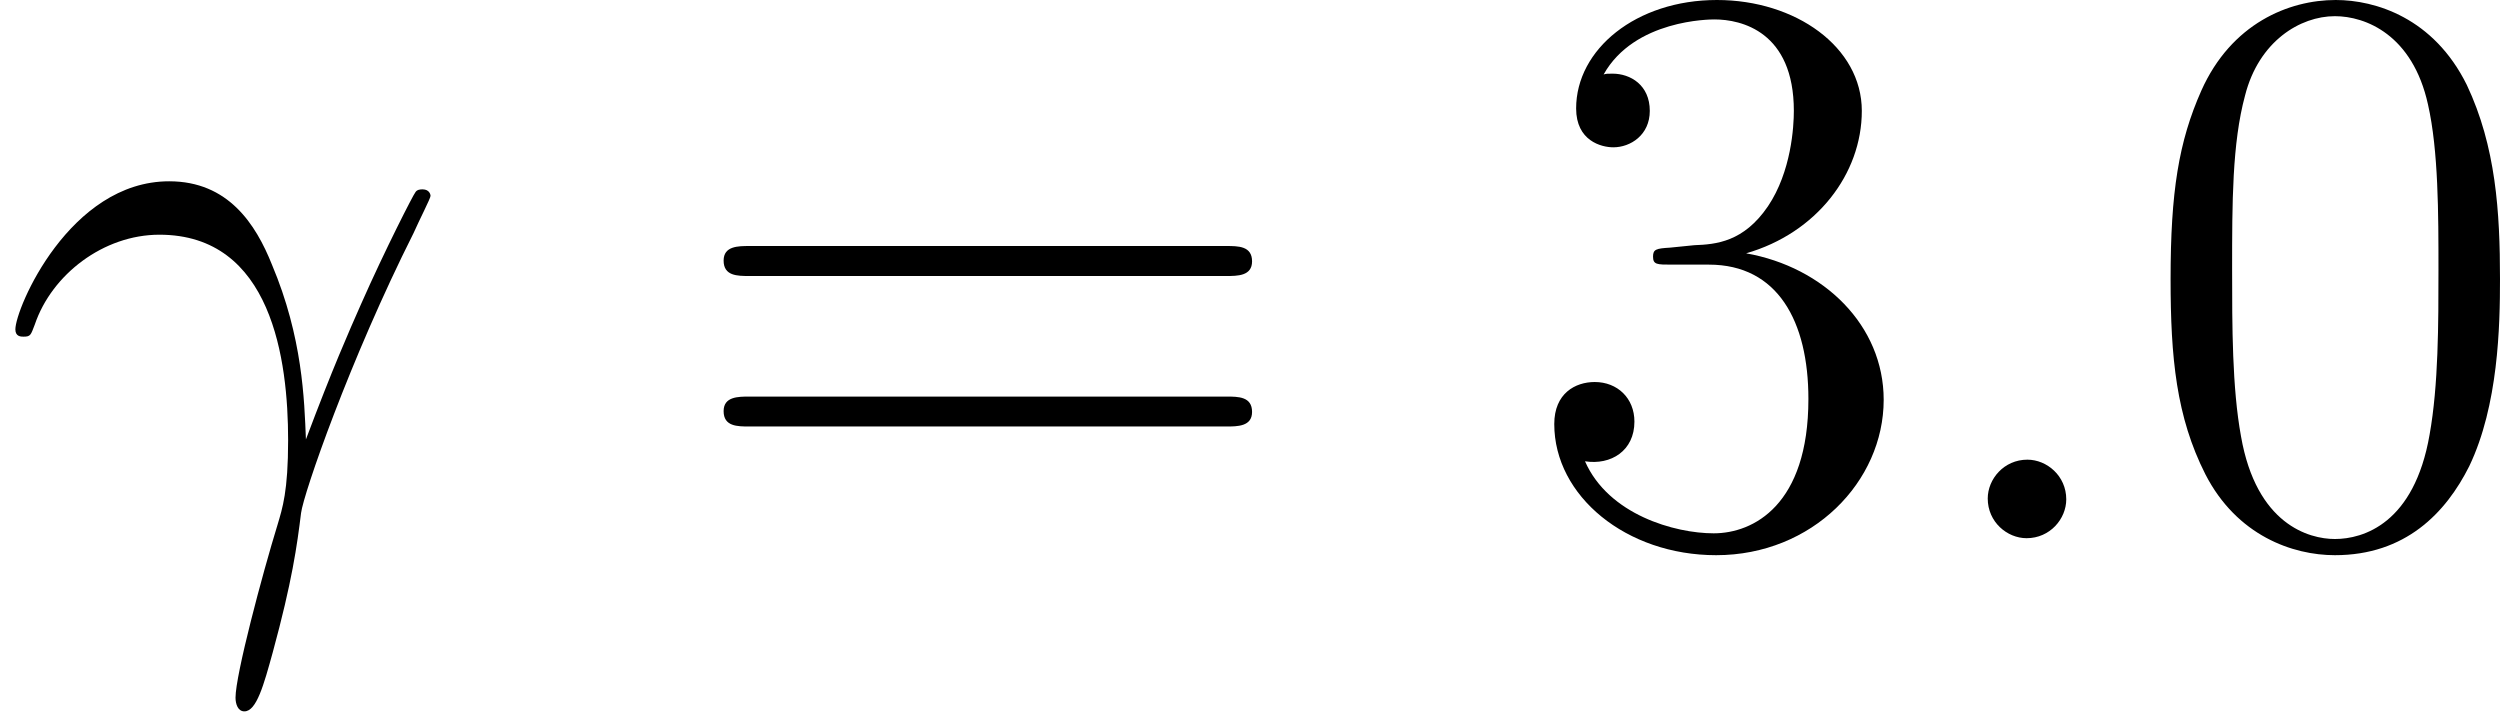
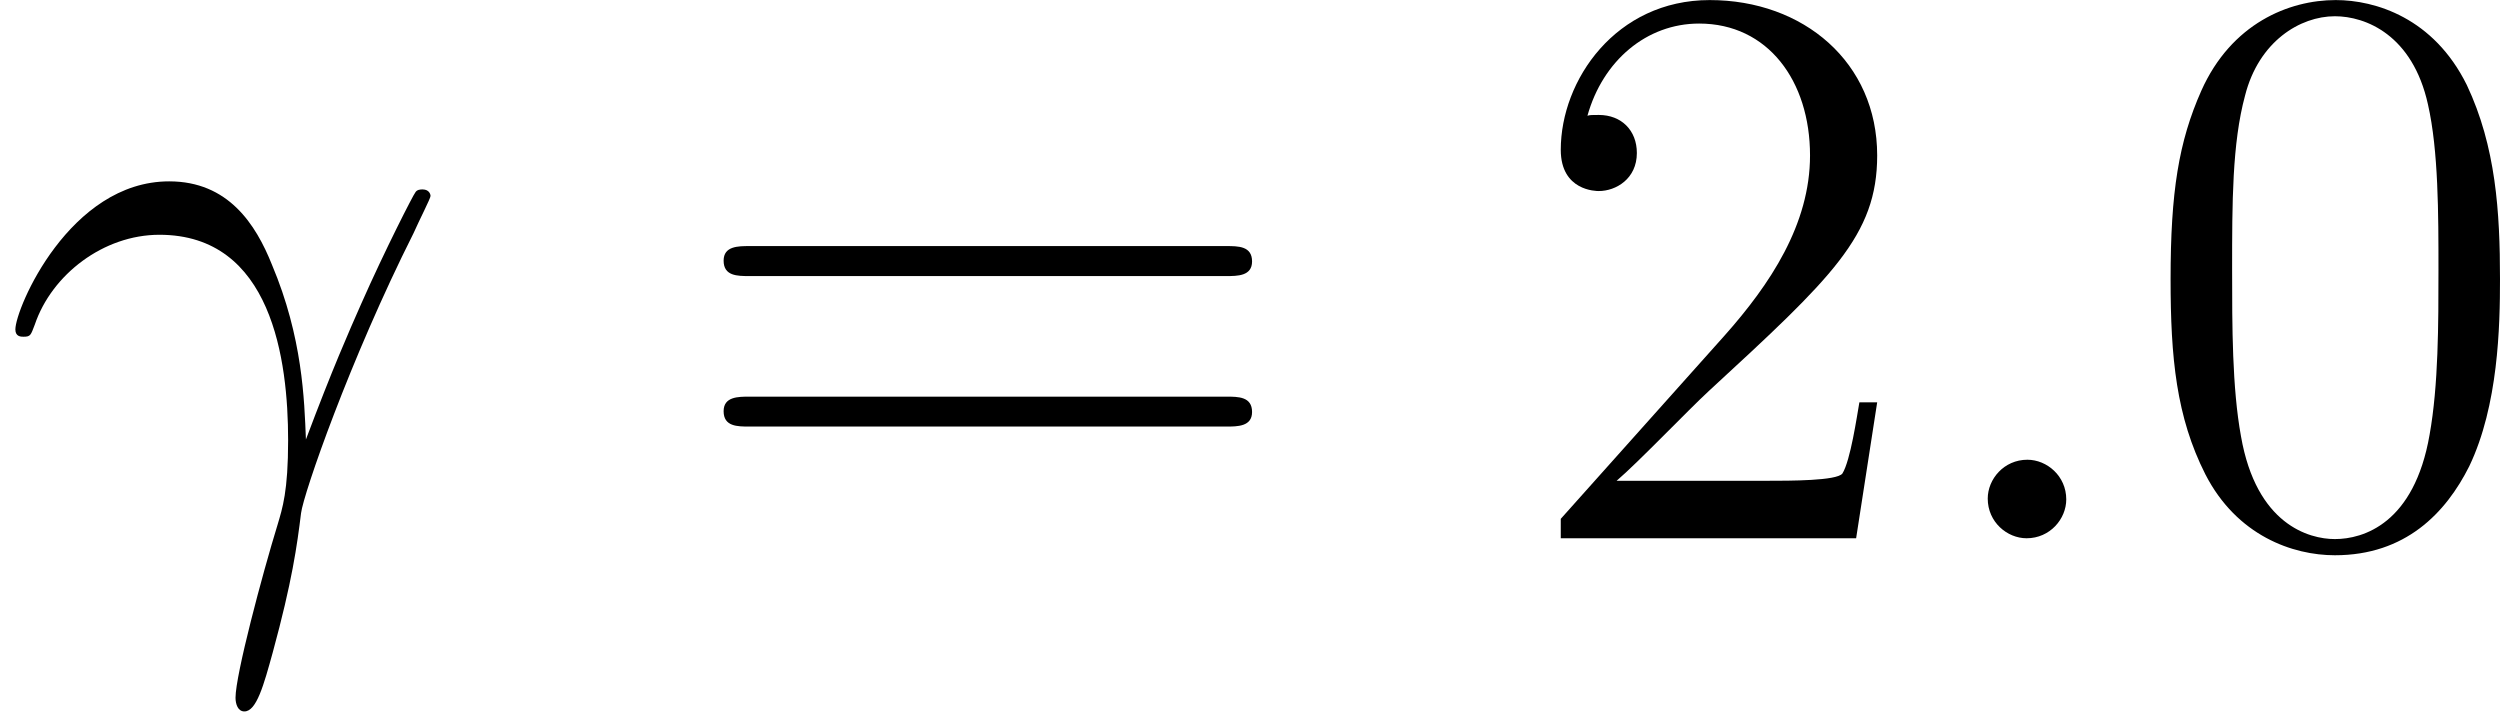
- <svg xmlns="http://www.w3.org/2000/svg" xmlns:xlink="http://www.w3.org/1999/xlink" version="1.1" width="36.929pt" height="10.509pt" viewBox="36.242 74.392 36.929 10.509">
+ <svg xmlns="http://www.w3.org/2000/svg" xmlns:xlink="http://www.w3.org/1999/xlink" version="1.1" width="36.929pt" height="10.509pt" viewBox="0 348.862 36.929 10.509">
  <defs>
    <path id="g25-48" d="M5.356-3.826C5.356-4.818 5.296-5.786 4.866-6.695C4.376-7.687 3.515-7.95 2.929-7.95C2.236-7.95 1.387-7.603 .944-6.611C.61-5.858 .49-5.117 .49-3.826C.49-2.666 .574-1.793 1.004-.944C1.47-.036 2.295 .251 2.917 .251C3.957 .251 4.555-.371 4.902-1.064C5.332-1.961 5.356-3.132 5.356-3.826ZM2.917 .012C2.534 .012 1.757-.203 1.53-1.506C1.399-2.224 1.399-3.132 1.399-3.969C1.399-4.949 1.399-5.834 1.59-6.539C1.793-7.34 2.403-7.711 2.917-7.711C3.371-7.711 4.065-7.436 4.292-6.408C4.447-5.727 4.447-4.782 4.447-3.969C4.447-3.168 4.447-2.26 4.316-1.53C4.089-.215 3.335 .012 2.917 .012Z" />
-     <path id="g25-51" d="M2.2-4.292C1.997-4.28 1.949-4.268 1.949-4.16C1.949-4.041 2.008-4.041 2.224-4.041H2.774C3.79-4.041 4.244-3.204 4.244-2.056C4.244-.49 3.431-.072 2.845-.072C2.271-.072 1.291-.347 .944-1.136C1.327-1.076 1.674-1.291 1.674-1.722C1.674-2.068 1.423-2.307 1.088-2.307C.801-2.307 .49-2.14 .49-1.686C.49-.622 1.554 .251 2.881 .251C4.304 .251 5.356-.837 5.356-2.044C5.356-3.144 4.471-4.005 3.324-4.208C4.364-4.507 5.033-5.38 5.033-6.312C5.033-7.257 4.053-7.95 2.893-7.95C1.698-7.95 .813-7.221 .813-6.348C.813-5.87 1.184-5.774 1.363-5.774C1.614-5.774 1.901-5.954 1.901-6.312C1.901-6.695 1.614-6.862 1.351-6.862C1.279-6.862 1.255-6.862 1.219-6.85C1.674-7.663 2.798-7.663 2.857-7.663C3.252-7.663 4.029-7.484 4.029-6.312C4.029-6.085 3.993-5.416 3.646-4.902C3.288-4.376 2.881-4.34 2.558-4.328L2.2-4.292Z" />
+     <path id="g25-50" d="M5.26-2.008H4.997C4.961-1.805 4.866-1.148 4.746-.956C4.663-.849 3.981-.849 3.622-.849H1.411C1.733-1.124 2.463-1.889 2.774-2.176C4.591-3.85 5.26-4.471 5.26-5.655C5.26-7.03 4.172-7.95 2.786-7.95S.586-6.767 .586-5.738C.586-5.129 1.112-5.129 1.148-5.129C1.399-5.129 1.71-5.308 1.71-5.691C1.71-6.025 1.482-6.253 1.148-6.253C1.04-6.253 1.016-6.253 .98-6.241C1.207-7.054 1.853-7.603 2.63-7.603C3.646-7.603 4.268-6.755 4.268-5.655C4.268-4.639 3.682-3.754 3.001-2.989L.586-.287V0H4.949L5.26-2.008Z" />
    <path id="g25-61" d="M8.07-3.873C8.237-3.873 8.452-3.873 8.452-4.089C8.452-4.316 8.249-4.316 8.07-4.316H1.028C.861-4.316 .646-4.316 .646-4.101C.646-3.873 .849-3.873 1.028-3.873H8.07ZM8.07-1.65C8.237-1.65 8.452-1.65 8.452-1.865C8.452-2.092 8.249-2.092 8.07-2.092H1.028C.861-2.092 .646-2.092 .646-1.877C.646-1.65 .849-1.65 1.028-1.65H8.07Z" />
    <path id="g16-13" d="M4.519-1.459C4.495-2.044 4.471-2.965 4.017-4.041C3.778-4.639 3.371-5.272 2.499-5.272C1.028-5.272 .227-3.395 .227-3.084C.227-2.977 .311-2.977 .347-2.977C.454-2.977 .454-3.001 .514-3.156C.765-3.897 1.53-4.483 2.355-4.483C4.017-4.483 4.256-2.63 4.256-1.447C4.256-.693 4.172-.442 4.101-.203C3.873 .538 3.479 2.02 3.479 2.355C3.479 2.451 3.515 2.558 3.61 2.558C3.79 2.558 3.897 2.164 4.029 1.686C4.316 .634 4.388 .108 4.447-.371C4.483-.658 5.165-2.63 6.109-4.507C6.193-4.698 6.36-5.021 6.36-5.057C6.36-5.069 6.348-5.153 6.241-5.153C6.217-5.153 6.157-5.153 6.133-5.105C6.109-5.081 5.691-4.268 5.332-3.455C5.153-3.049 4.914-2.511 4.519-1.459Z" />
    <path id="g16-58" d="M2.2-.574C2.2-.921 1.913-1.16 1.626-1.16C1.279-1.16 1.04-.873 1.04-.586C1.04-.239 1.327 0 1.614 0C1.961 0 2.2-.287 2.2-.574Z" />
  </defs>
  <g id="page1">
-     <use x="36.242" y="82.342" xlink:href="#g16-13" />
-     <use x="46.285" y="82.342" xlink:href="#g25-61" />
-     <use x="58.711" y="82.342" xlink:href="#g25-51" />
-     <use x="64.564" y="82.342" xlink:href="#g16-58" />
-     <use x="67.815" y="82.342" xlink:href="#g25-48" />
+     <use x="0" y="356.813" xlink:href="#g16-13" />
+     <use x="10.043" y="356.813" xlink:href="#g25-61" />
+     <use x="22.469" y="356.813" xlink:href="#g25-50" />
+     <use x="28.322" y="356.813" xlink:href="#g16-58" />
+     <use x="31.573" y="356.813" xlink:href="#g25-48" />
  </g>
</svg>
